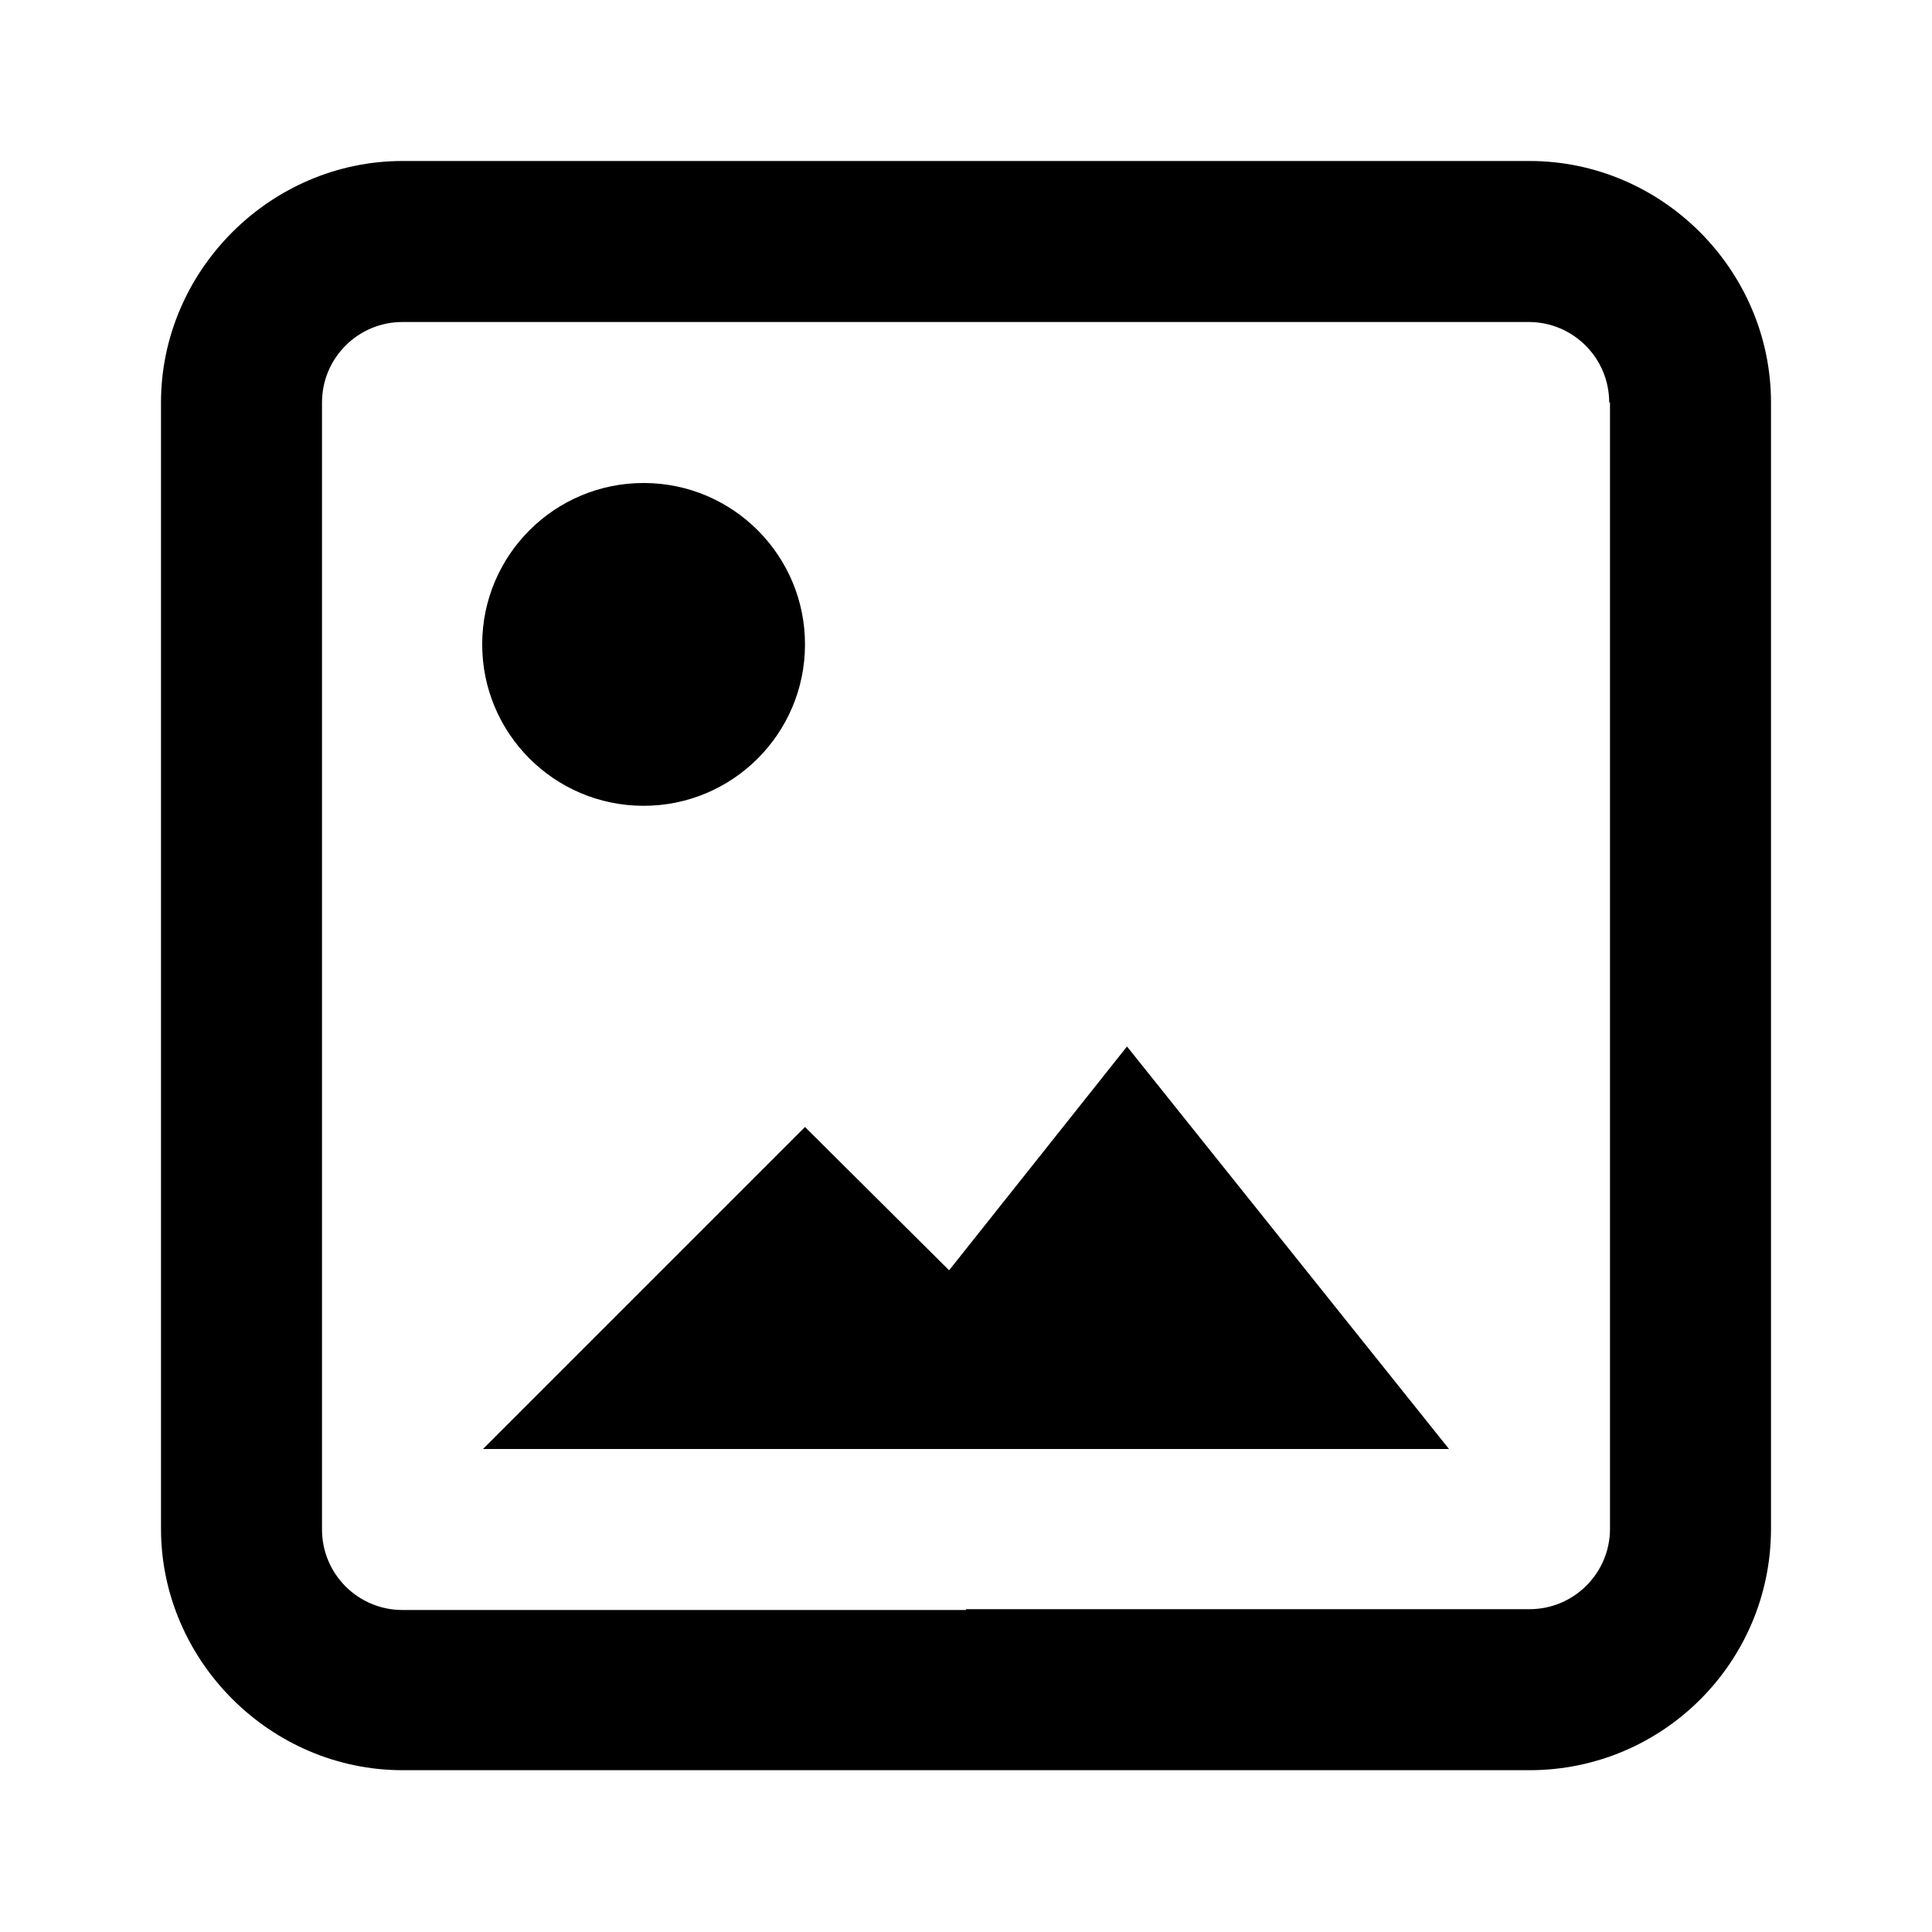
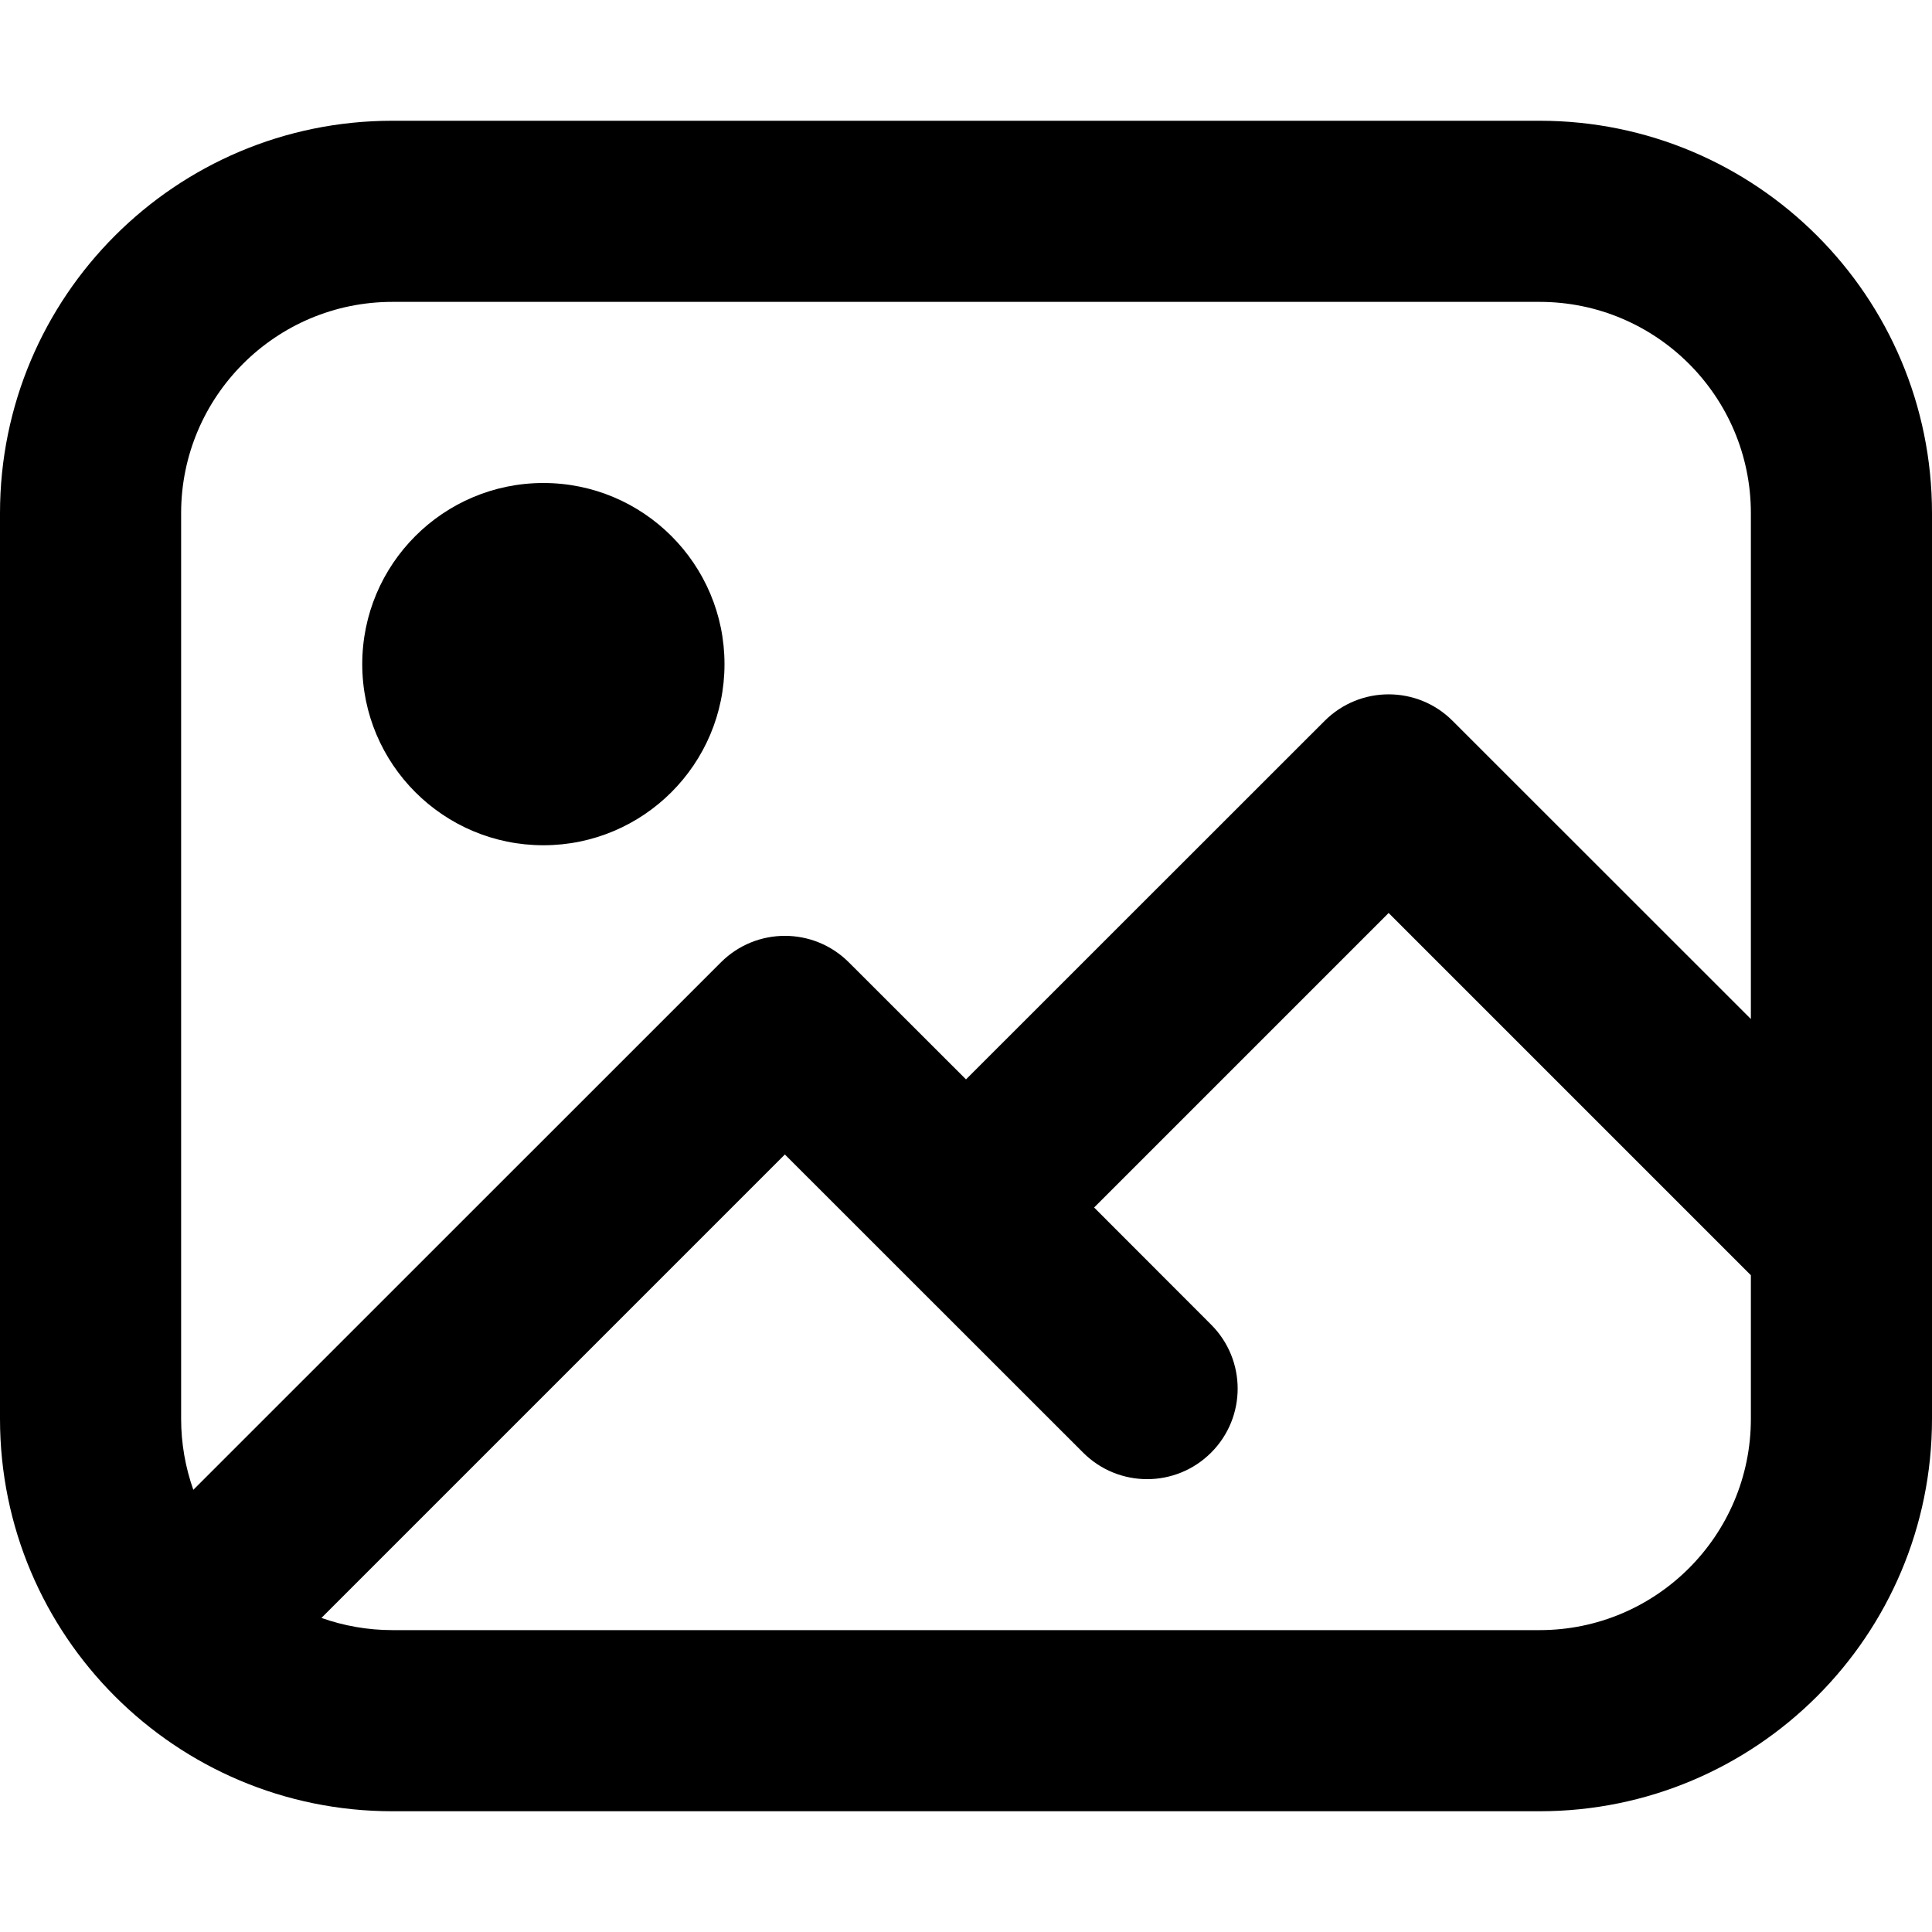
- <svg focusable="false" viewBox="0 0 24 24">
-   <path d="M14 13l4 5H6l4-4 1.79 1.78L14 13zm-6.01-2.99A2 2 0 0 0 8 6a2 2 0 0 0-.01 4.01zM22 5v14a3 3 0 0 1-3 2.99H5c-1.64 0-3-1.36-3-3V5c0-1.64 1.36-3 3-3h14c1.65 0 3 1.36 3 3zm-2.01 0a1 1 0 0 0-1-1H5a1 1 0 0 0-1 1v14a1 1 0 0 0 1 1h7v-.01h7a1 1 0 0 0 1-1V5" />
+ <svg xmlns="http://www.w3.org/2000/svg" width="16" height="16" viewBox="0 0 16 16" fill="none">
+   <path d="M4.5 7C5.328 7 6 6.328 6 5.5C6 4.672 5.328 4 4.5 4C3.672 4 3 4.672 3 5.5C3 6.328 3.672 7 4.5 7Z" fill="currentColor" />
+   <path fill-rule="evenodd" clip-rule="evenodd" d="M3.25 1C1.455 1 0 2.455 0 4.25V11.75C0 13.545 1.455 15 3.25 15H12.75C14.545 15 16 13.545 16 11.75V10.259C16 10.253 16 10.247 16 10.241V4.25C16 2.455 14.545 1 12.75 1H3.25ZM14.5 8.439V4.25C14.5 3.284 13.716 2.5 12.75 2.5H3.25C2.284 2.5 1.5 3.284 1.5 4.25V11.75C1.5 11.956 1.536 12.154 1.601 12.338L5.97 7.97C6.263 7.677 6.737 7.677 7.03 7.97L8 8.939L10.97 5.97C11.263 5.677 11.738 5.677 12.03 5.97L14.5 8.439ZM9.061 10L10.03 10.97C10.323 11.263 10.323 11.737 10.03 12.03C9.737 12.323 9.263 12.323 8.97 12.03L6.5 9.561L2.662 13.399C2.846 13.464 3.044 13.5 3.25 13.5H12.75C13.716 13.5 14.5 12.716 14.5 11.75V10.561L11.5 7.561L9.061 10Z" fill="currentColor" />
</svg>
